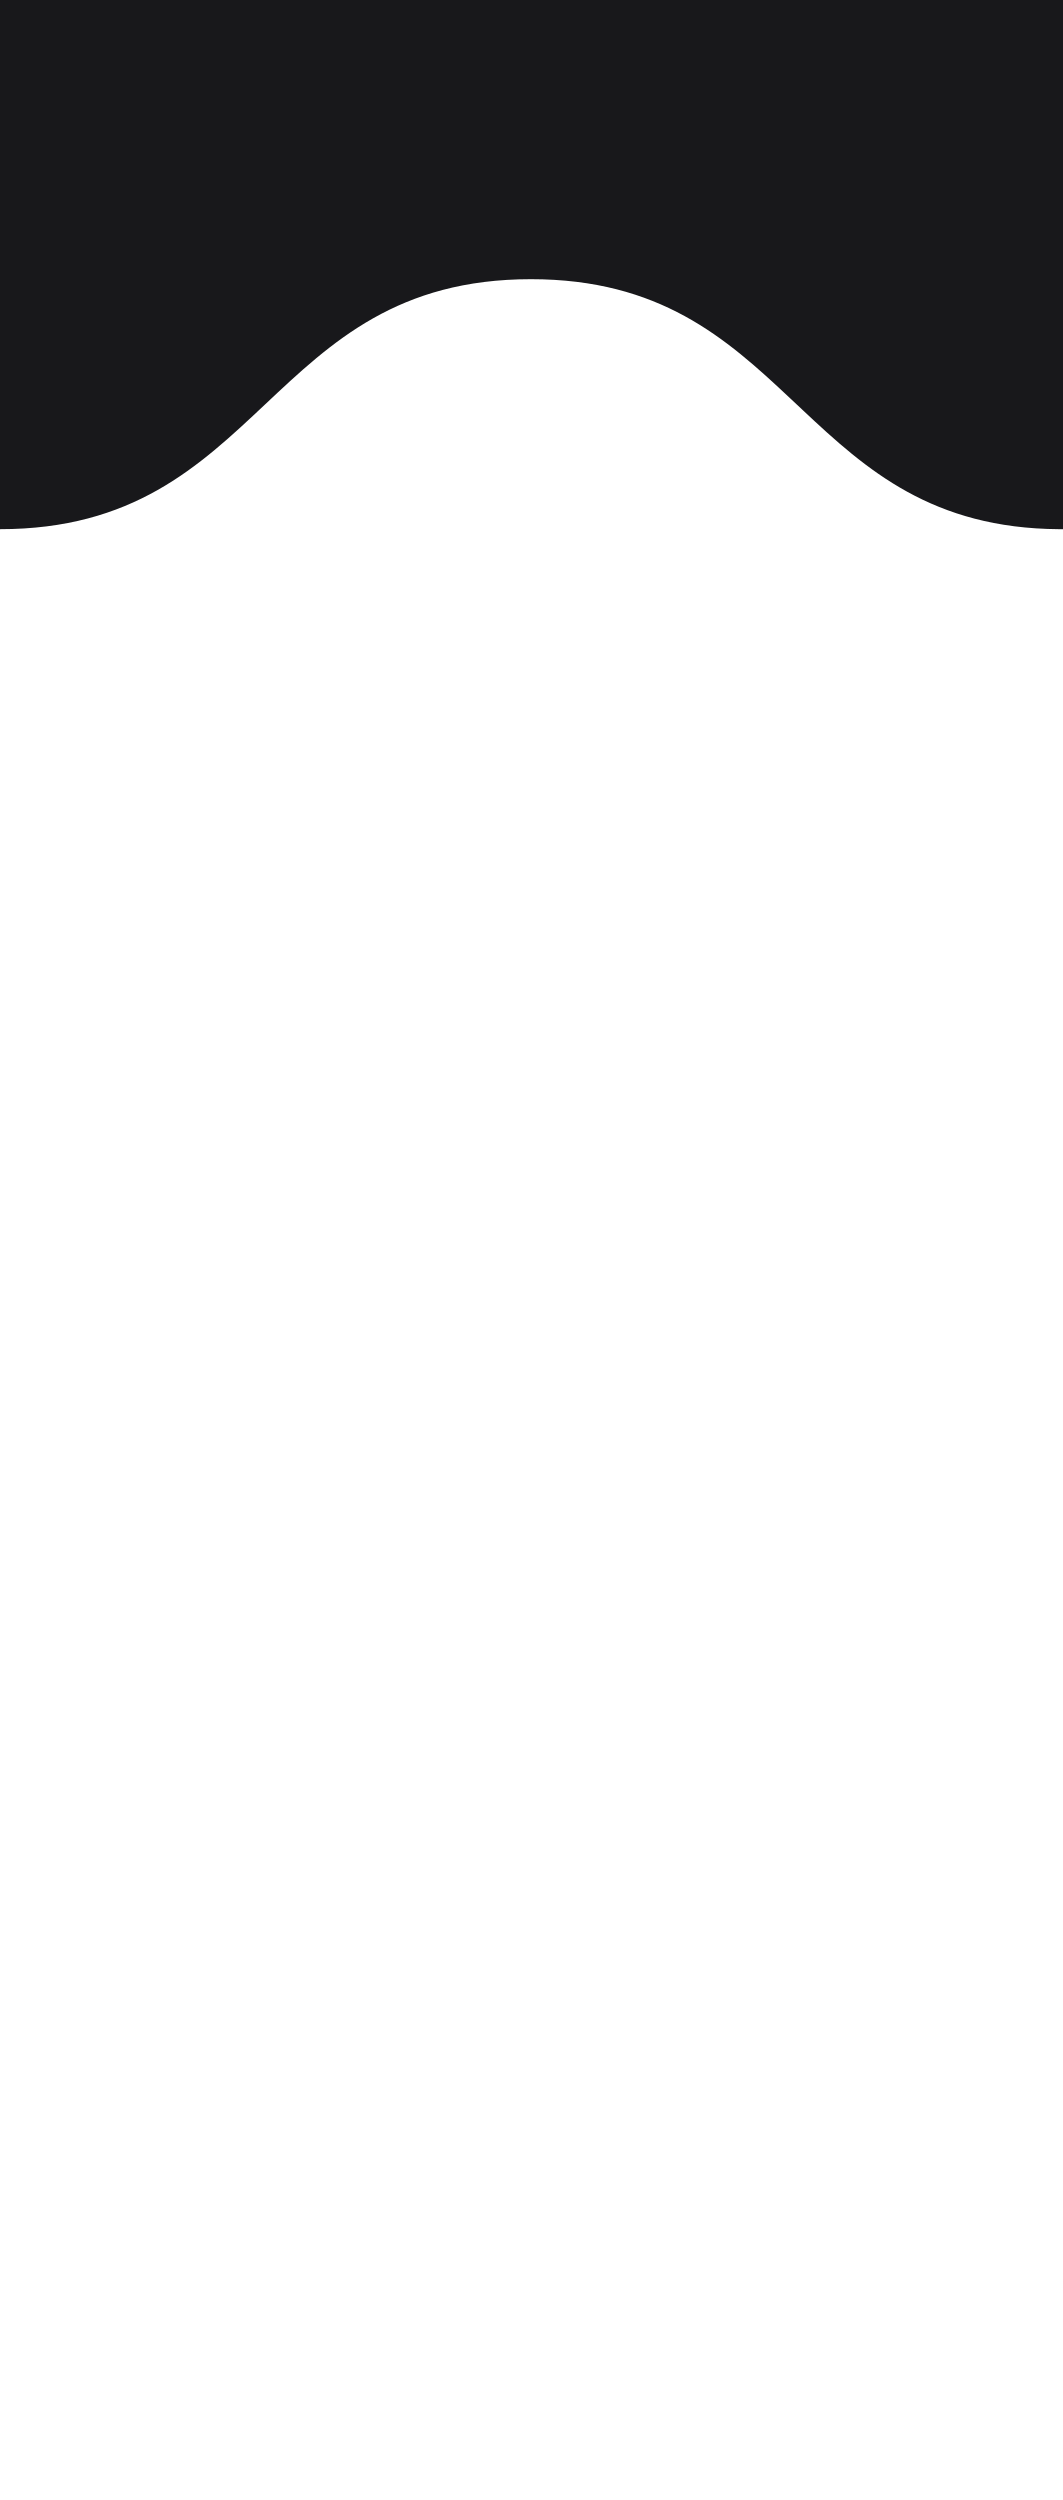
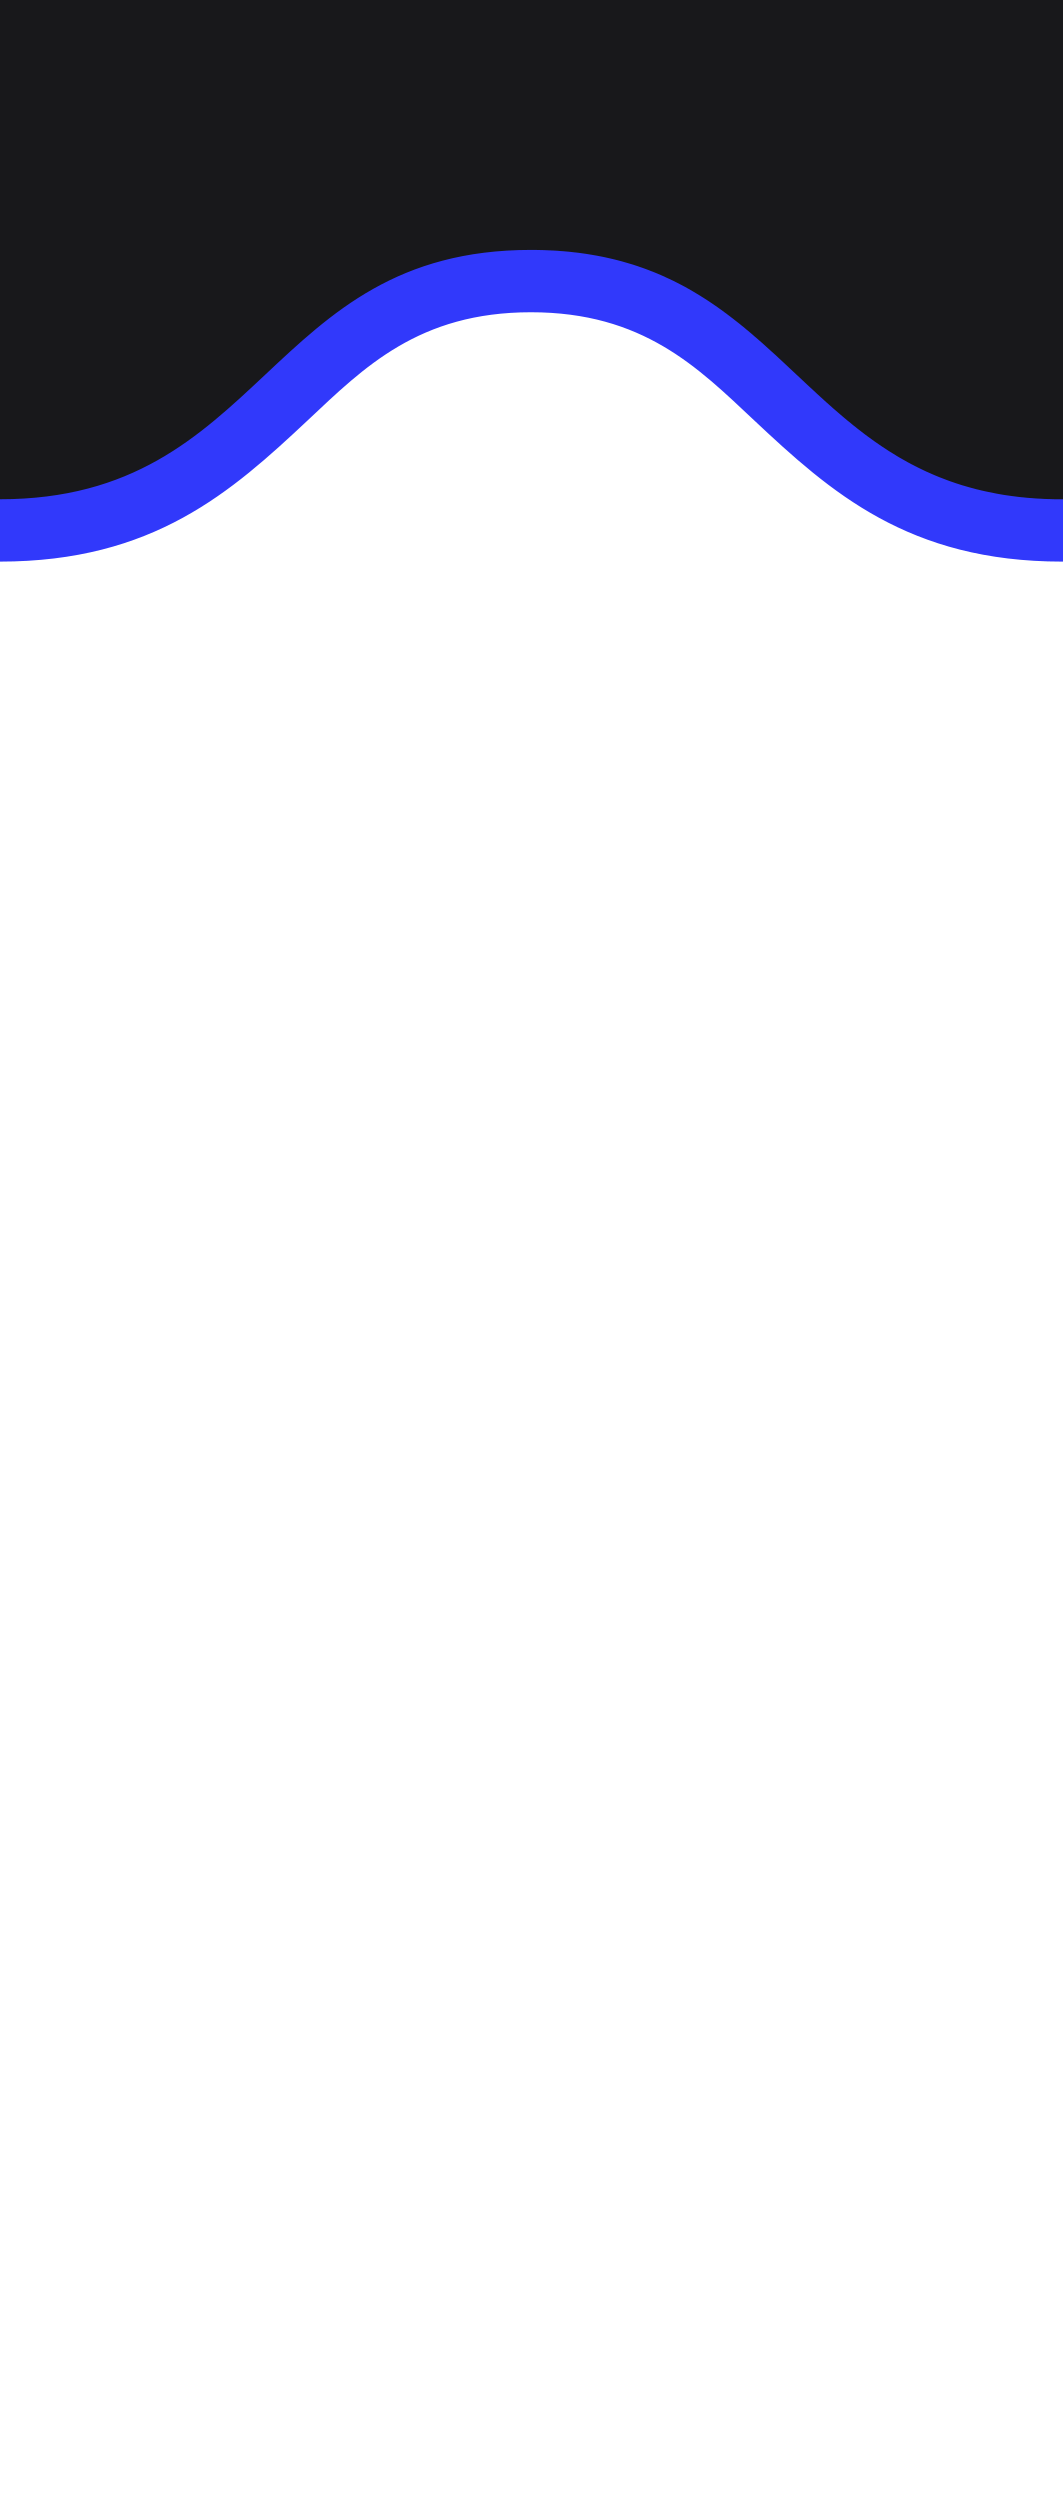
- <svg xmlns="http://www.w3.org/2000/svg" width="100%" height="100%" viewBox="17 31 17 40" preserveAspectRatio="meet" version="1.1" xml:space="preserve" style="fill-rule:evenodd;clip-rule:evenodd;stroke-linejoin:round;stroke-miterlimit:2;fill:transparent;">
+ <svg xmlns="http://www.w3.org/2000/svg" width="100%" height="100%" viewBox="17 31 17 40" preserveAspectRatio="meet" version="1.1" xml:space="preserve" style="fill-rule:evenodd;clip-rule:evenodd;stroke-linejoin:round;stroke-miterlimit:2;fill:rgba(49, 57, 251, 1);">
  <g transform="matrix(1,0,0,1,0.00216511,0)">
    <g transform="matrix(0.997444,0,0,1.0,-367.767,-282)">
      <path d="M402.739,321.467L402.787,321.467C407.047,321.467 407.047,317.467 411.307,317.467C415.567,317.467 415.567,321.467 419.827,321.467L419.827,287.378C415.567,287.378 415.567,283.378 411.307,283.378C407.064,283.378 407.047,287.347 402.837,287.378L402.787,287.378C400.724,287.378 399.66,286.44 398.627,285.472L398.427,285.285C397.395,284.317 396.331,283.378 394.267,283.378C392.204,283.378 391.14,284.317 390.107,285.285L389.907,285.472C388.875,286.44 387.811,287.378 385.747,287.378C381.487,287.378 381.487,283.378 377.227,283.378C372.967,283.378 372.967,287.378 368.707,287.378L368.707,321.467C372.967,321.467 372.967,317.467 377.227,317.467C381.47,317.467 381.487,321.436 385.697,321.467L385.747,321.467C390.007,321.467 390.007,317.467 394.267,317.467C396.331,317.467 397.395,318.406 398.427,319.374L398.627,319.561C399.651,320.521 400.707,321.453 402.739,321.467Z" style="fill:rgb(24 24 27);fill-rule:nonzero;" />
    </g>
    <g transform="matrix(0.997444,0,0,0.997444,-367.767,-281.657)">
      <path d="M402.738,321.467L402.688,321.467L402.639,321.466L402.59,321.464L402.542,321.463L402.494,321.461L402.447,321.458L402.4,321.456L402.353,321.453L402.307,321.449L402.261,321.446L402.215,321.442L402.17,321.437L402.125,321.433L402.08,321.428L402.036,321.422L401.979,321.415L401.937,321.409L401.895,321.403L401.854,321.397L401.813,321.39L401.773,321.383L401.735,321.376C401.68,321.366 401.625,321.355 401.572,321.343L401.531,321.334L401.491,321.325L401.451,321.315L401.412,321.306L401.373,321.295L401.334,321.285L401.295,321.274L401.257,321.263L401.219,321.252L401.181,321.241L401.144,321.229L401.091,321.212L401.056,321.2L401.021,321.188L400.986,321.176L400.951,321.163L400.917,321.15L400.883,321.137L400.849,321.124L400.815,321.111L400.784,321.098L400.745,321.082L400.715,321.069L400.681,321.054C400.662,321.046 400.642,321.037 400.623,321.028L400.615,321.025C400.597,321.016 400.578,321.008 400.56,320.999L400.55,320.994L400.49,320.965L400.466,320.953L400.449,320.944L400.428,320.934L400.402,320.92L400.384,320.911L400.366,320.902L400.339,320.887L400.32,320.877L400.305,320.869L400.276,320.852L400.245,320.835L400.196,320.807L400.185,320.801L400.134,320.771L400.127,320.766L400.069,320.73L400.013,320.696C399.974,320.67 399.935,320.645 399.896,320.619L399.842,320.582L399.787,320.544L399.733,320.505L399.679,320.466L399.625,320.426L399.572,320.385L399.52,320.345L399.503,320.332L399.468,320.303L399.449,320.289L399.416,320.262L399.396,320.245L399.365,320.22L399.342,320.202L399.314,320.178L399.29,320.158L399.263,320.135L399.237,320.113L399.213,320.092L399.185,320.068L399.163,320.049L399.133,320.023L399.113,320.006L399.064,319.962L399.014,319.918L399.006,319.911C398.978,319.885 398.95,319.86 398.923,319.835L398.917,319.83L398.859,319.777L398.82,319.74L398.725,319.653C398.692,319.622 398.66,319.592 398.627,319.561L398.427,319.374L398.329,319.282L398.23,319.19L398.195,319.157L398.13,319.099L398.044,319.021L398.009,318.989L397.979,318.962L397.928,318.918L397.907,318.899L397.877,318.873L397.855,318.855L397.826,318.829L397.804,318.81L397.774,318.785L397.752,318.766L397.722,318.742L397.7,318.723L397.67,318.698L397.647,318.68L397.617,318.655L397.594,318.637L397.563,318.613L397.54,318.595L397.51,318.571L397.486,318.553L397.455,318.529L397.432,318.512L397.401,318.488L397.377,318.471L397.345,318.447L397.322,318.43L397.289,318.407L397.266,318.39L397.233,318.367L397.209,318.351L397.176,318.328L397.152,318.312L397.118,318.289L397.095,318.274L397.059,318.251L397.036,318.236L396.999,318.213L396.977,318.199L396.917,318.163L396.857,318.127L396.796,318.092L396.734,318.057L396.671,318.024L396.607,317.991L396.543,317.959L396.488,317.933L396.479,317.929L396.423,317.903L396.414,317.898L396.357,317.873L396.348,317.869L396.291,317.845L396.262,317.833L396.228,317.819L396.193,317.806L396.158,317.792L396.123,317.779L396.088,317.766L396.052,317.753L396.016,317.741L395.98,317.728L395.943,317.716L395.907,317.704L395.87,317.693L395.833,317.682L395.795,317.671L395.757,317.66L395.719,317.649L395.681,317.639L395.642,317.629L395.603,317.619L395.564,317.61L395.525,317.601L395.485,317.592L395.445,317.583L395.405,317.575L395.364,317.567L395.323,317.559L395.282,317.552L395.241,317.545L395.199,317.538L395.156,317.531L395.114,317.525L395.071,317.519L395.028,317.513L394.984,317.508L394.964,317.506L394.92,317.501L394.875,317.496L394.831,317.492L394.786,317.488L394.74,317.485L394.695,317.481L394.648,317.478L394.602,317.476L394.555,317.474L394.508,317.472L394.461,317.47L394.413,317.469L394.365,317.468L394.316,317.467L394.267,317.467C390.007,317.467 390.007,321.467 385.747,321.467L385.697,321.467C385.354,321.465 385.039,321.436 384.747,321.385L384.747,321.467C384.747,322.02 385.195,322.467 385.747,322.467C388.21,322.467 389.46,321.352 390.692,320.196C391.59,319.352 392.47,318.467 394.267,318.467C396.065,318.467 396.944,319.352 397.843,320.196C399.074,321.352 400.324,322.467 402.787,322.467C403.339,322.467 403.787,322.02 403.787,321.467L403.787,321.385C403.481,321.438 403.15,321.467 402.787,321.467L402.738,321.467ZM394.218,283.378L394.267,283.378L394.317,283.378L394.366,283.379L394.415,283.38L394.464,283.381L394.512,283.383L394.56,283.385L394.607,283.387L394.654,283.39L394.701,283.393L394.747,283.396L394.793,283.4L394.839,283.404L394.884,283.408L394.929,283.413L394.974,283.418L395.018,283.423L395.062,283.429L395.105,283.435L395.149,283.441L395.192,283.448L395.234,283.455L395.276,283.462L395.329,283.471L395.369,283.479L395.409,283.487L395.449,283.495L395.488,283.503L395.527,283.512L395.566,283.521L395.603,283.53C395.629,283.537 395.655,283.543 395.681,283.55L395.72,283.561L395.759,283.571L395.797,283.582L395.835,283.593L395.873,283.605L395.91,283.617L395.948,283.628L395.984,283.641L396.021,283.653L396.057,283.666L396.094,283.679L396.129,283.692L396.165,283.706L396.2,283.719L396.235,283.733L396.27,283.747L396.291,283.756C396.31,283.764 396.329,283.772 396.348,283.78L396.357,283.784C396.376,283.793 396.395,283.801 396.414,283.809L396.423,283.814C396.442,283.822 396.461,283.831 396.479,283.84L396.488,283.844C396.506,283.852 396.525,283.861 396.543,283.87L396.547,283.872L396.61,283.903L396.671,283.935C396.713,283.957 396.755,283.98 396.796,284.003L396.855,284.037L396.914,284.072L396.973,284.107L397.031,284.144L397.088,284.181L397.145,284.218L397.158,284.227L397.201,284.256L397.216,284.266L397.257,284.295L397.273,284.306L397.312,284.334L397.329,284.347L397.366,284.374L397.386,284.388L397.42,284.414L397.441,284.429L397.474,284.454L397.496,284.471L397.527,284.495L397.551,284.514L397.58,284.537L397.605,284.557L397.632,284.578L397.658,284.6L397.683,284.621L397.712,284.644L397.735,284.663L397.765,284.688L397.786,284.706L397.817,284.732L397.837,284.749L397.869,284.777L397.887,284.793L397.921,284.822L397.937,284.837L397.987,284.881L398.037,284.925L398.044,284.932C398.073,284.958 398.102,284.984 398.13,285.01L398.135,285.014L398.227,285.098L398.233,285.104L398.33,285.194L398.427,285.285C398.427,285.285 398.627,285.472 398.627,285.472L398.725,285.564L398.824,285.656L398.86,285.688L398.924,285.747L399.01,285.825L399.045,285.857L399.075,285.883L399.126,285.928L399.147,285.946L399.177,285.972L399.199,285.991L399.228,286.017L399.25,286.035L399.28,286.06L399.302,286.079L399.332,286.104L399.355,286.123L399.385,286.147L399.407,286.166L399.437,286.19L399.46,286.208L399.491,286.233L399.514,286.251L399.544,286.275L399.568,286.293L399.599,286.316L399.622,286.334L399.653,286.358L399.677,286.375L399.709,286.398L399.732,286.415L399.765,286.439L399.788,286.455L399.821,286.478L399.845,286.495L399.878,286.518L399.902,286.534L399.936,286.556L399.96,286.572L399.995,286.595L400.018,286.609L400.055,286.633L400.077,286.646L400.137,286.683L400.197,286.719L400.258,286.754L400.32,286.788L400.383,286.822L400.447,286.854L400.511,286.886L400.566,286.913L400.575,286.917L400.631,286.943L400.64,286.947L400.697,286.972L400.706,286.976L400.763,287.001L400.792,287.012L400.826,287.026L400.861,287.04L400.896,287.053L400.931,287.067L400.966,287.08L401.002,287.093L401.038,287.105L401.074,287.117L401.111,287.129L401.147,287.141L401.184,287.153L401.221,287.164L401.259,287.175L401.297,287.186L401.335,287.196L401.373,287.206L401.412,287.217L401.451,287.226L401.49,287.236L401.529,287.245L401.569,287.254L401.609,287.262L401.649,287.271L401.69,287.279L401.731,287.286L401.772,287.294L401.814,287.301L401.855,287.308L401.898,287.314L401.94,287.32L401.983,287.326L402.026,287.332L402.07,287.337L402.09,287.34L402.134,287.345L402.179,287.349L402.223,287.353L402.269,287.357L402.314,287.361L402.36,287.364L402.406,287.367L402.452,287.37L402.499,287.372L402.546,287.374L402.593,287.375L402.641,287.377L402.689,287.378L402.738,287.378L402.787,287.378L402.837,287.378C403.179,287.376 403.493,287.347 403.784,287.297C403.742,286.783 403.312,286.378 402.787,286.378C400.99,286.378 400.11,285.493 399.212,284.649C397.98,283.493 396.73,282.378 394.267,282.378C391.804,282.378 390.554,283.493 389.323,284.649C388.424,285.493 387.545,286.378 385.747,286.378C385.222,286.378 384.792,286.783 384.75,287.297C385.055,287.35 385.386,287.378 385.747,287.378L385.796,287.378L385.845,287.378L385.893,287.377L385.941,287.375L385.988,287.374L386.035,287.372L386.082,287.37L386.128,287.367L386.175,287.364L386.22,287.361L386.266,287.357L386.311,287.353L386.355,287.349L386.4,287.345L386.444,287.34L386.487,287.335L386.531,287.329L386.551,287.326L386.594,287.32L386.636,287.314L386.679,287.308L386.721,287.301L386.762,287.294L386.803,287.286L386.844,287.279L386.885,287.271L386.925,287.262L386.965,287.254L387.005,287.245L387.044,287.236L387.083,287.226L387.122,287.217L387.161,287.206L387.199,287.196L387.237,287.186L387.275,287.175L387.313,287.164L387.35,287.153L387.387,287.141L387.423,287.129L387.46,287.117L387.496,287.105L387.532,287.093L387.568,287.08L387.603,287.067L387.638,287.053L387.673,287.04L387.708,287.026L387.742,287.012L387.771,287.001L387.828,286.976L387.837,286.972L387.894,286.947L387.903,286.943L387.959,286.917L387.968,286.913L388.023,286.886L388.087,286.854L388.151,286.822L388.214,286.788L388.276,286.754L388.337,286.719L388.397,286.683L388.457,286.646L388.479,286.633L388.516,286.609L388.539,286.595L388.575,286.572L388.598,286.556L388.632,286.534L388.656,286.518L388.689,286.495L388.713,286.478L388.746,286.455L388.769,286.439L388.802,286.415L388.825,286.398L388.857,286.375L388.881,286.358L388.912,286.334L388.935,286.316L388.966,286.293L388.99,286.275L389.02,286.251L389.043,286.233L389.074,286.208L389.097,286.19L389.127,286.166L389.15,286.147L389.18,286.123L389.202,286.104L389.232,286.079L389.254,286.06L389.284,286.035L389.306,286.017L389.335,285.991L389.357,285.972L389.387,285.946L389.408,285.928L389.459,285.883L389.51,285.838L389.524,285.825L389.61,285.747L389.675,285.688L389.71,285.656L389.809,285.564C389.908,285.471 390.008,285.378 390.107,285.285L390.207,285.191L390.301,285.104L390.399,285.014L390.404,285.01C390.432,284.984 390.461,284.958 390.49,284.932L390.51,284.913L390.547,284.881L390.597,284.837L390.647,284.793L390.697,284.749L390.717,284.732L390.748,284.706L390.77,284.688L390.799,284.663L390.822,284.644L390.851,284.621L390.876,284.6L390.902,284.578L390.929,284.557L390.955,284.537L390.983,284.514L391.007,284.495L391.038,284.471L391.06,284.454L391.093,284.429L391.114,284.414L391.149,284.388L391.168,284.374L391.205,284.347L391.222,284.334L391.261,284.306L391.277,284.295L391.319,284.266L391.333,284.256L391.376,284.227L391.389,284.218L391.435,284.188L391.446,284.181L391.494,284.15L391.503,284.144L391.554,284.112L391.561,284.107L391.614,284.075L391.62,284.072L391.679,284.037L391.738,284.003C391.779,283.98 391.821,283.957 391.863,283.935L391.924,283.903L391.988,283.872L391.991,283.87C392.009,283.861 392.028,283.852 392.046,283.844L392.055,283.84C392.073,283.831 392.092,283.822 392.111,283.814L392.12,283.809C392.139,283.801 392.158,283.793 392.177,283.784L392.186,283.78C392.205,283.772 392.224,283.764 392.243,283.756L392.282,283.74L392.316,283.726L392.35,283.713L392.385,283.7L392.419,283.687L392.454,283.674L392.489,283.662L392.524,283.649L392.56,283.637L392.596,283.625L392.632,283.614L392.668,283.603L392.705,283.592L392.742,283.581L392.779,283.57L392.816,283.56L392.853,283.55C392.879,283.543 392.905,283.537 392.931,283.53L392.971,283.521L393.011,283.511L393.051,283.502L393.092,283.494L393.133,283.485L393.174,283.477L393.216,283.469L393.258,283.462L393.3,283.455L393.343,283.448L393.385,283.441L393.429,283.435L393.472,283.429L393.516,283.423L393.56,283.418L393.605,283.413L393.65,283.408L393.695,283.404L393.741,283.4L393.787,283.396L393.833,283.393L393.88,283.39L393.937,283.387L393.983,283.384L394.03,283.383L394.076,283.381L394.124,283.38L394.171,283.379L394.218,283.378Z" />
    </g>
  </g>
</svg>
